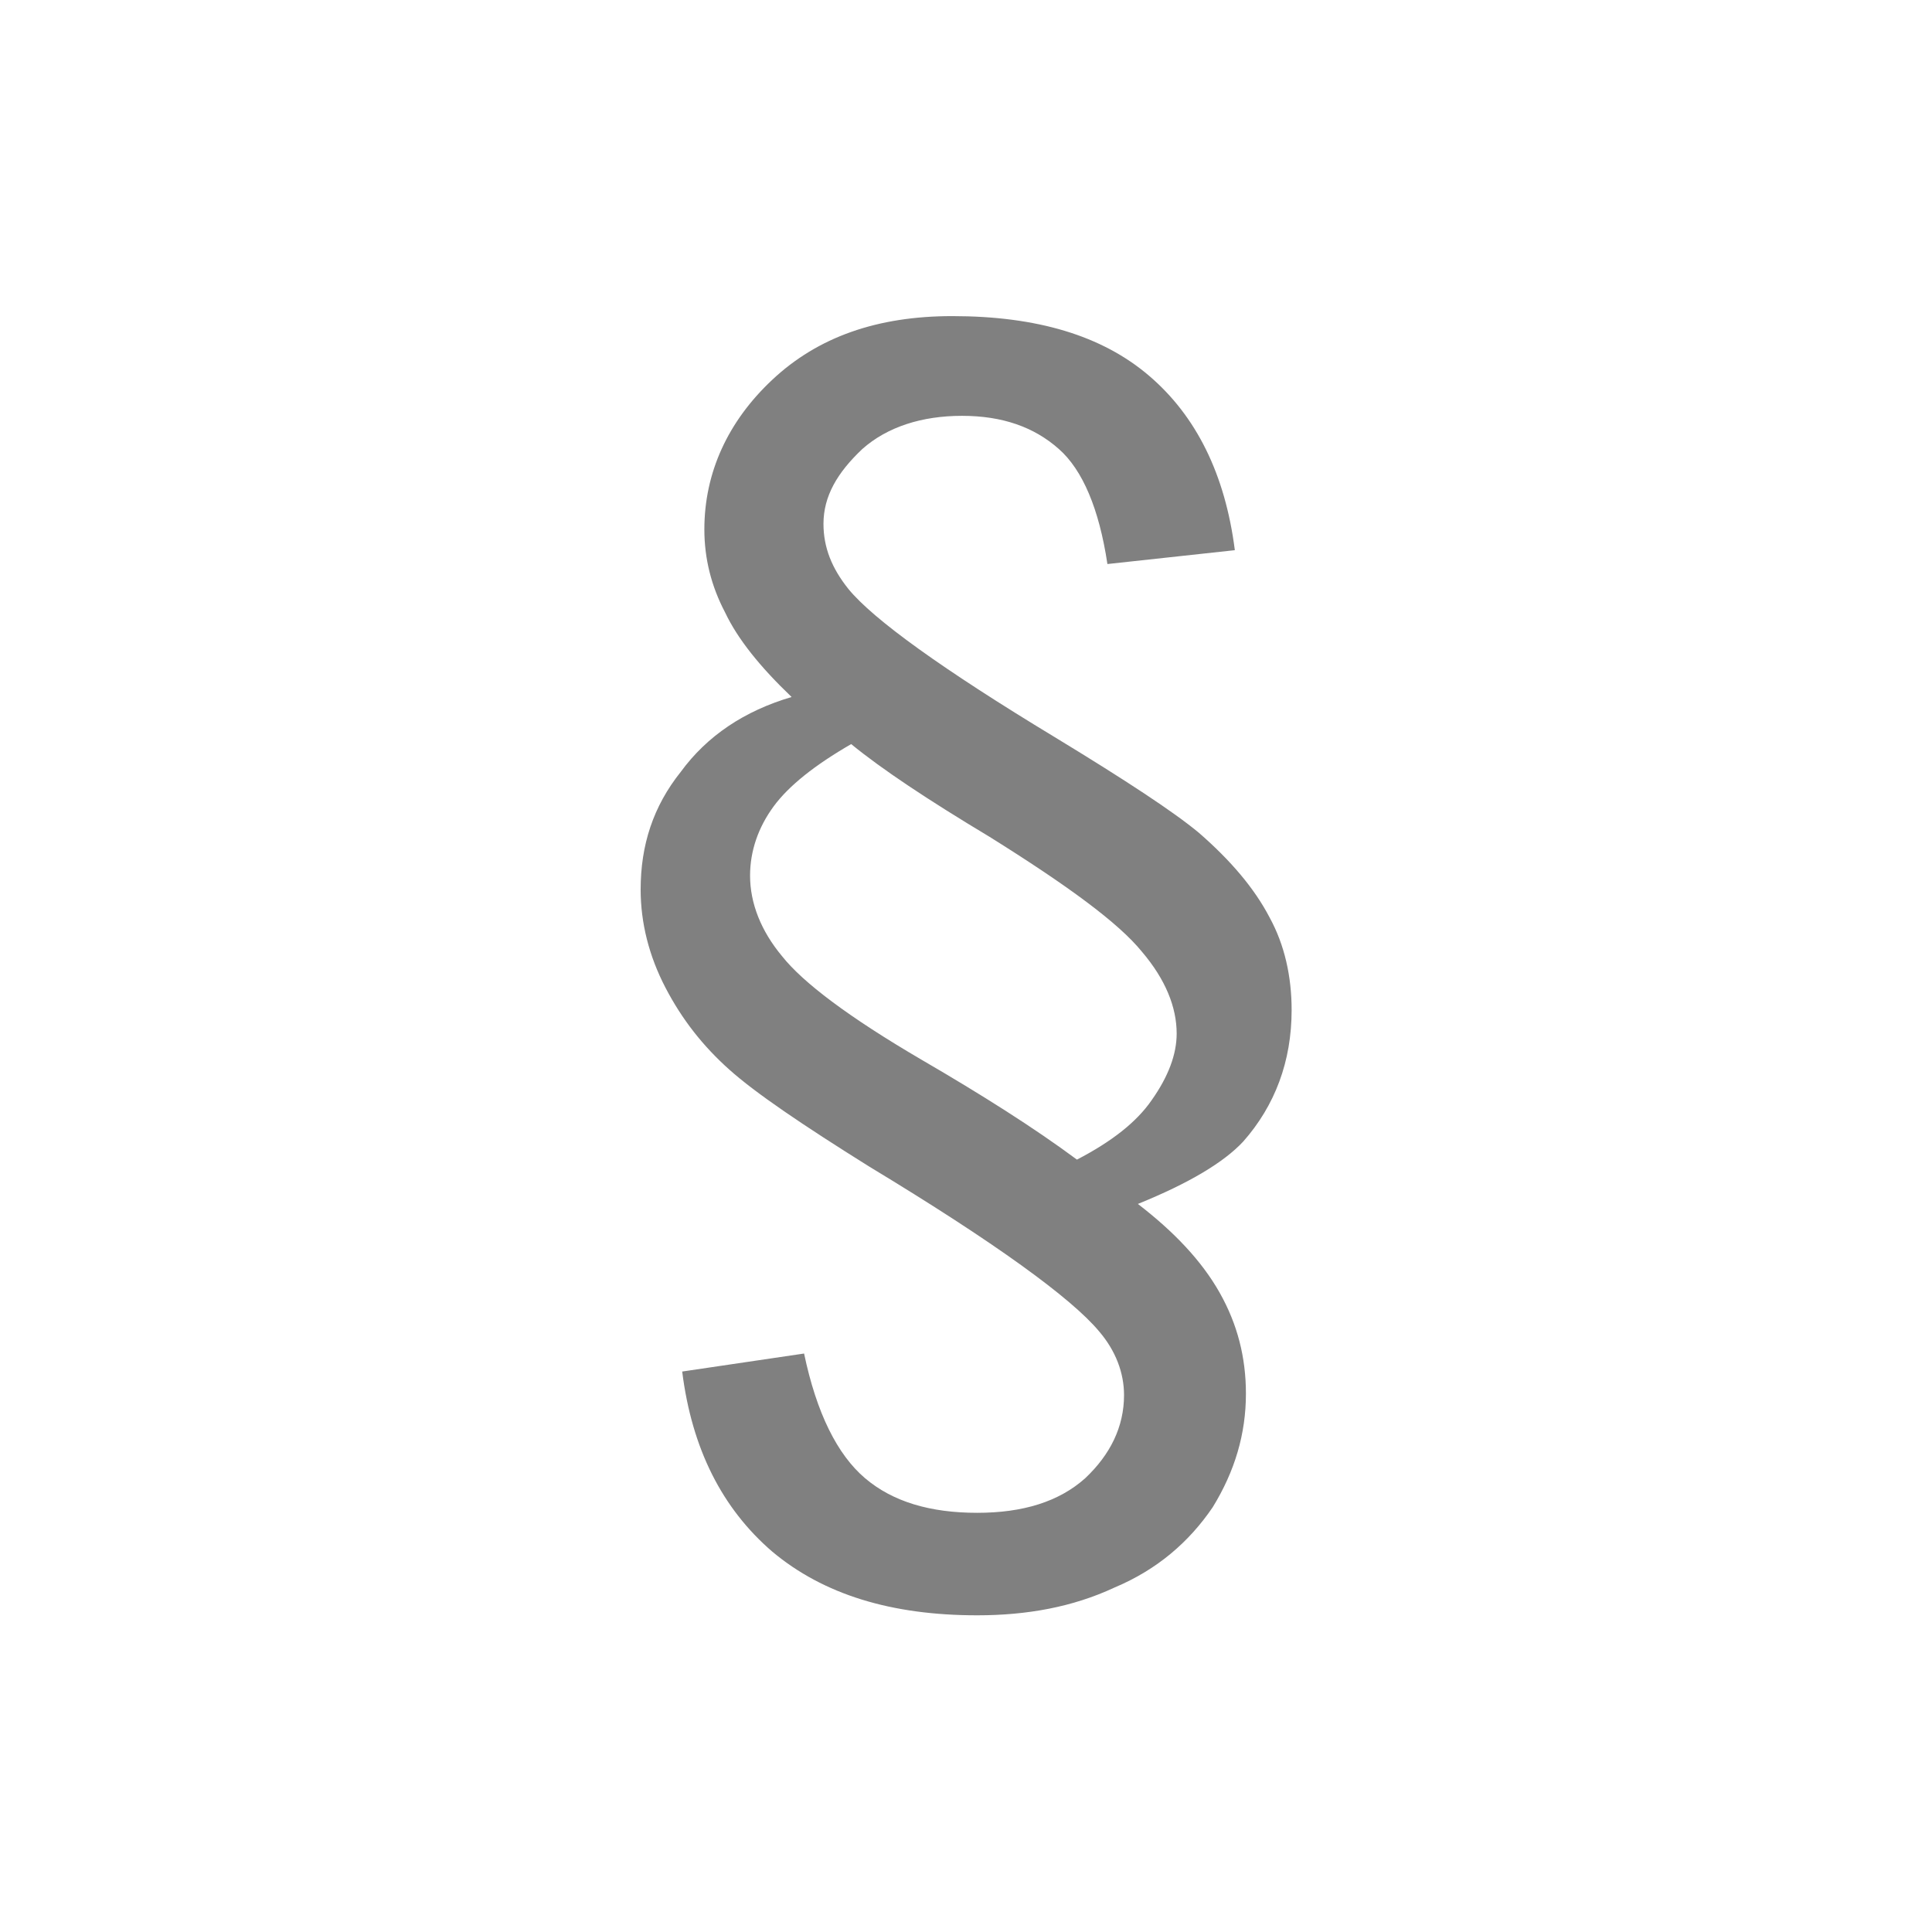
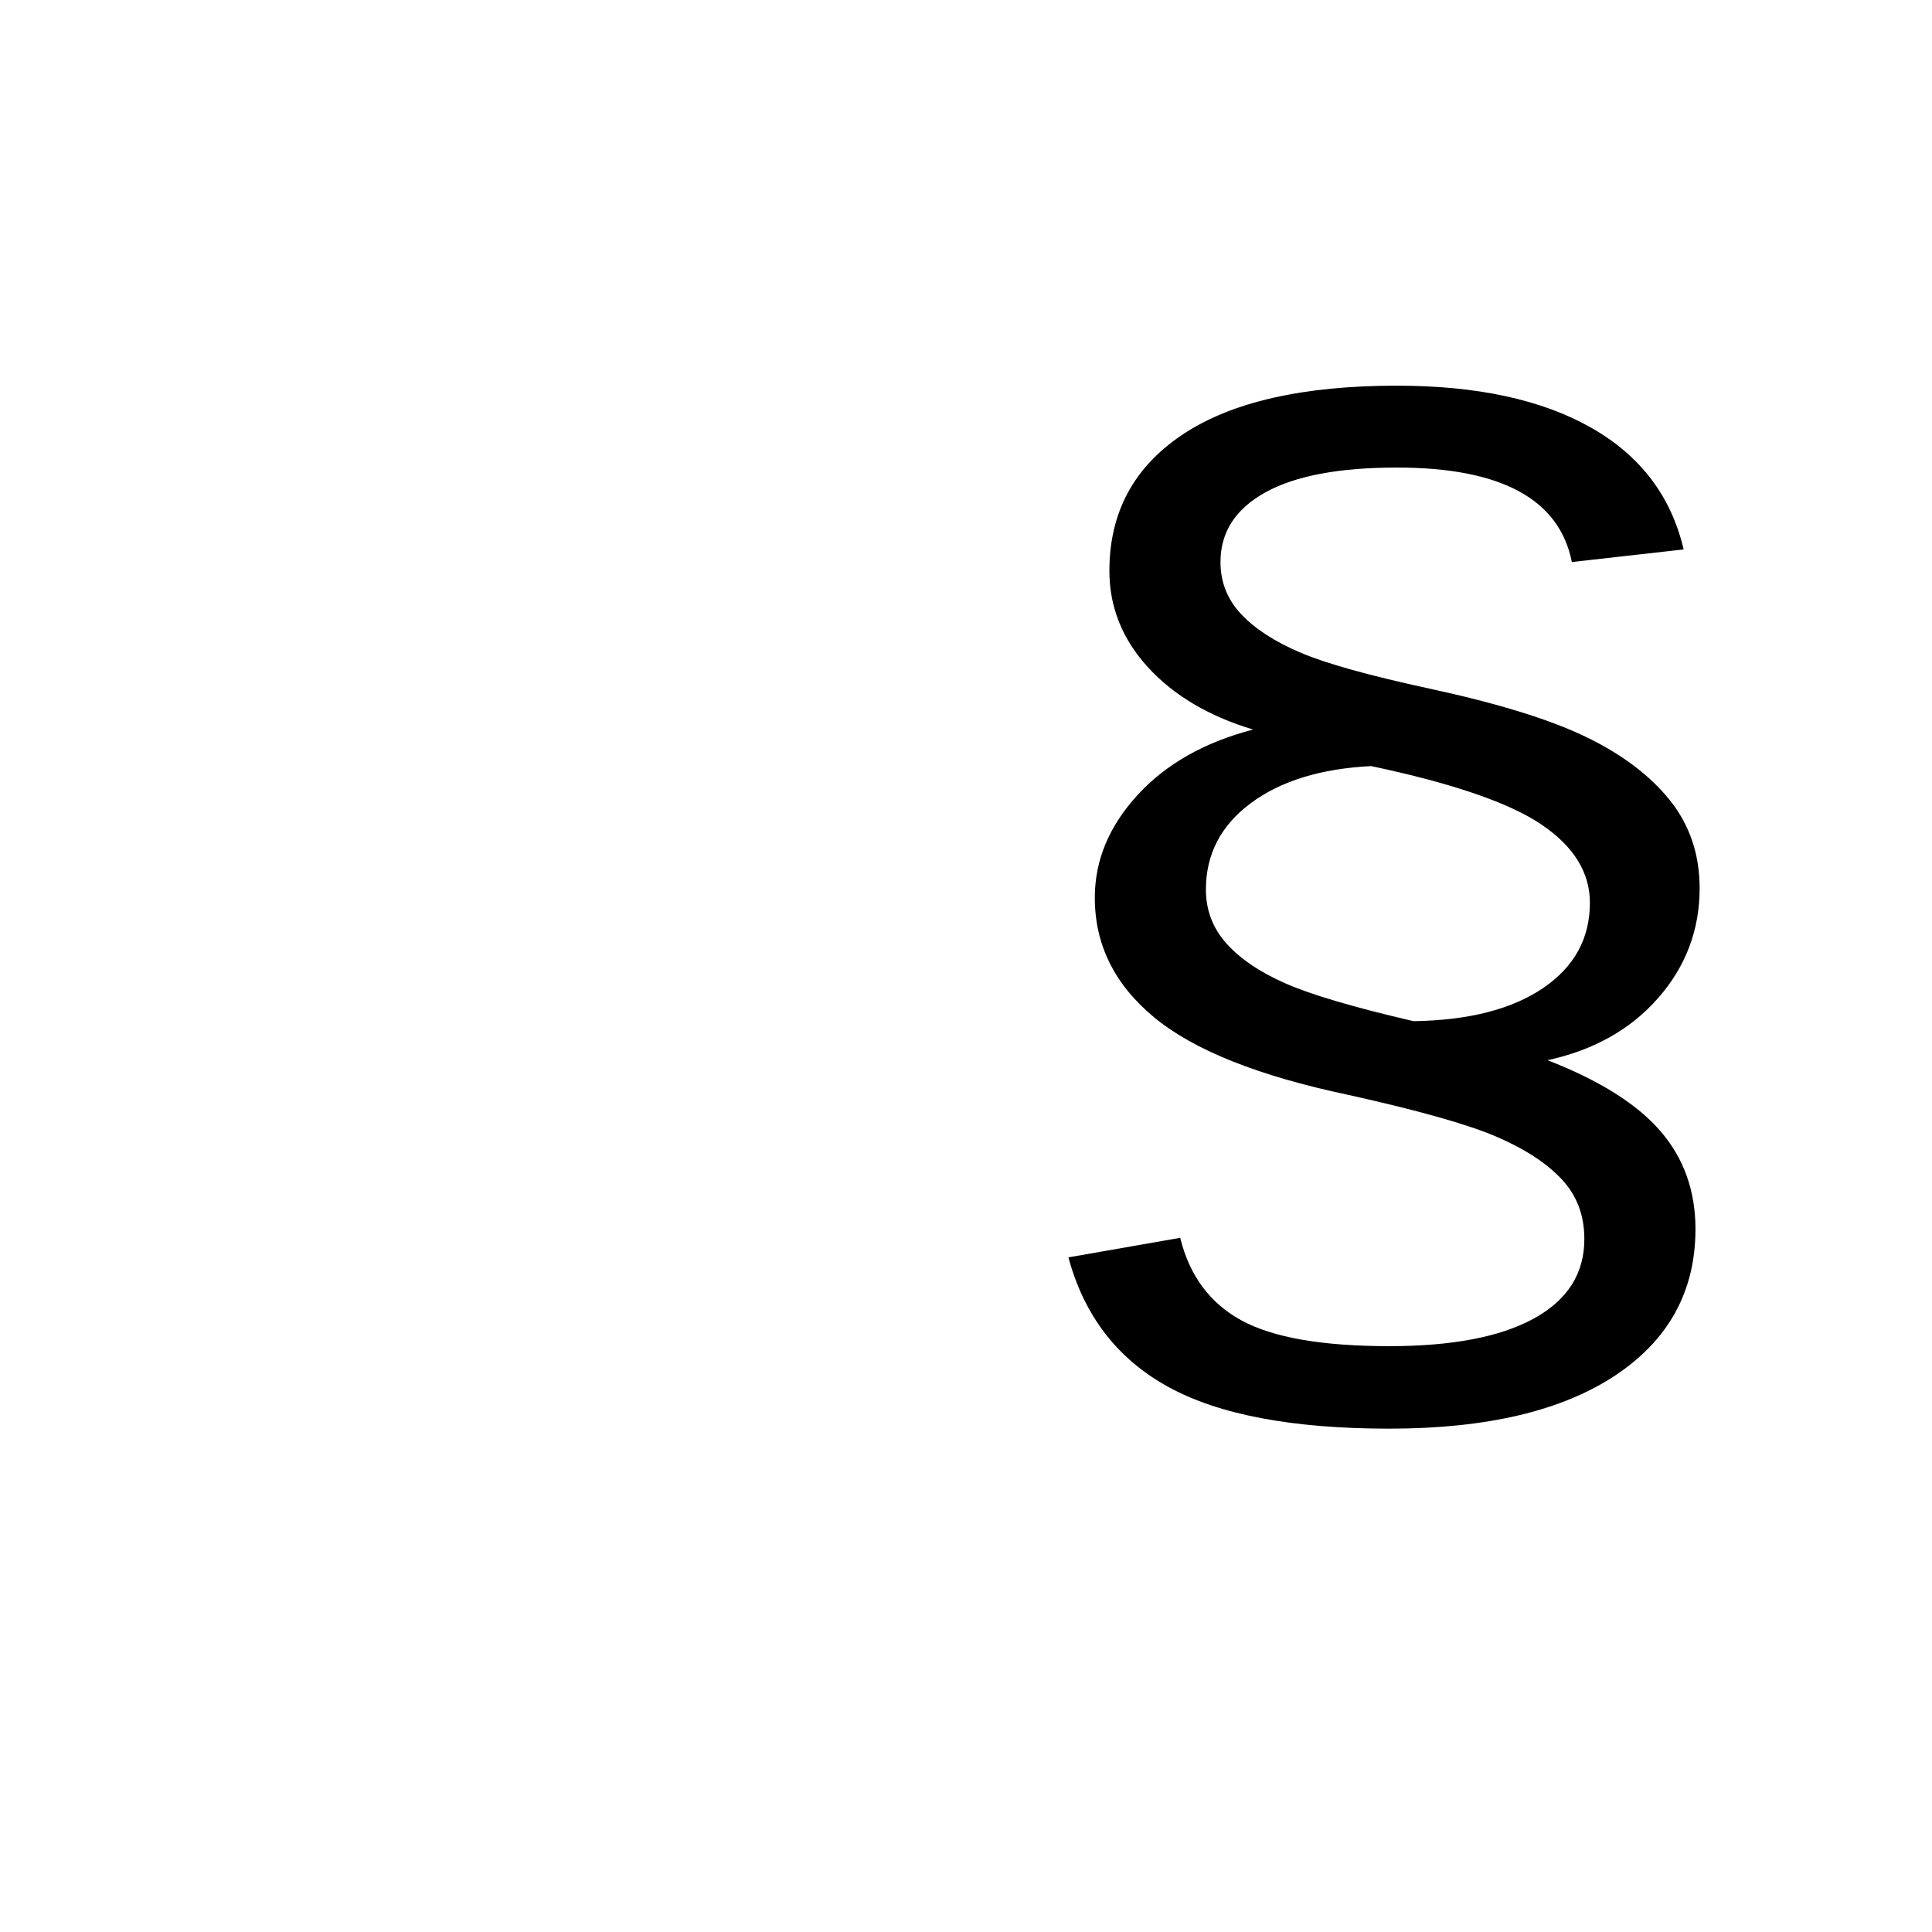
<svg xmlns="http://www.w3.org/2000/svg" width="100%" height="100%" viewBox="0 0 800 800" version="1.1" xml:space="preserve" style="fill-rule:evenodd;clip-rule:evenodd;stroke-linejoin:round;stroke-miterlimit:2;">
-   <g transform="matrix(0.766463,0,0,0.766463,135.031,99.2759)">
-     <g transform="matrix(748.281,0,0,748.281,140,586)">
-       <path d="M0.07,0.034L0.158,0.021C0.167,0.064 0.182,0.094 0.202,0.111C0.222,0.128 0.249,0.136 0.283,0.136C0.316,0.136 0.342,0.128 0.361,0.111C0.379,0.094 0.389,0.074 0.389,0.051C0.389,0.035 0.383,0.019 0.371,0.005C0.351,-0.019 0.296,-0.059 0.205,-0.114C0.157,-0.144 0.123,-0.167 0.104,-0.184C0.085,-0.201 0.07,-0.22 0.058,-0.243C0.046,-0.266 0.04,-0.29 0.04,-0.314C0.04,-0.346 0.049,-0.374 0.069,-0.399C0.088,-0.425 0.115,-0.443 0.149,-0.453C0.126,-0.475 0.11,-0.495 0.101,-0.514C0.091,-0.533 0.086,-0.553 0.086,-0.574C0.086,-0.615 0.103,-0.652 0.135,-0.682C0.168,-0.713 0.211,-0.728 0.265,-0.728C0.326,-0.728 0.373,-0.714 0.407,-0.685C0.441,-0.656 0.462,-0.614 0.469,-0.559L0.377,-0.549C0.371,-0.589 0.359,-0.617 0.342,-0.632C0.324,-0.648 0.301,-0.656 0.272,-0.656C0.243,-0.656 0.218,-0.648 0.2,-0.632C0.182,-0.615 0.172,-0.598 0.172,-0.578C0.172,-0.561 0.178,-0.546 0.19,-0.531C0.208,-0.509 0.258,-0.473 0.339,-0.424C0.39,-0.393 0.425,-0.37 0.443,-0.355C0.466,-0.335 0.483,-0.315 0.494,-0.294C0.505,-0.274 0.51,-0.251 0.51,-0.227C0.51,-0.19 0.498,-0.158 0.475,-0.132C0.461,-0.117 0.436,-0.102 0.399,-0.087C0.425,-0.067 0.445,-0.046 0.458,-0.023C0.471,-0 0.477,0.024 0.477,0.05C0.477,0.079 0.469,0.106 0.453,0.132C0.436,0.157 0.413,0.177 0.382,0.19C0.352,0.204 0.319,0.21 0.283,0.21C0.221,0.21 0.172,0.195 0.135,0.164C0.099,0.133 0.077,0.09 0.07,0.034ZM0.355,-0.119C0.38,-0.132 0.398,-0.146 0.409,-0.162C0.421,-0.179 0.427,-0.195 0.427,-0.21C0.427,-0.229 0.419,-0.249 0.402,-0.269C0.385,-0.29 0.348,-0.317 0.292,-0.352C0.247,-0.379 0.214,-0.401 0.192,-0.419C0.166,-0.404 0.147,-0.389 0.136,-0.374C0.125,-0.359 0.119,-0.342 0.119,-0.324C0.119,-0.304 0.127,-0.284 0.142,-0.266C0.157,-0.247 0.19,-0.222 0.243,-0.191C0.286,-0.166 0.324,-0.142 0.355,-0.119Z" style="fill:rgb(128,128,128);fill-rule:nonzero;" />
-     </g>
+   <g id="paragraph" transform="matrix(0.786979,0,0,0.713775,135.551,128.448)">
+     <text x="140px" y="586px" style="font-family:'ArialMT', 'Arial', sans-serif;font-size:748.281px;">
+ §</text>
  </g>
</svg>
